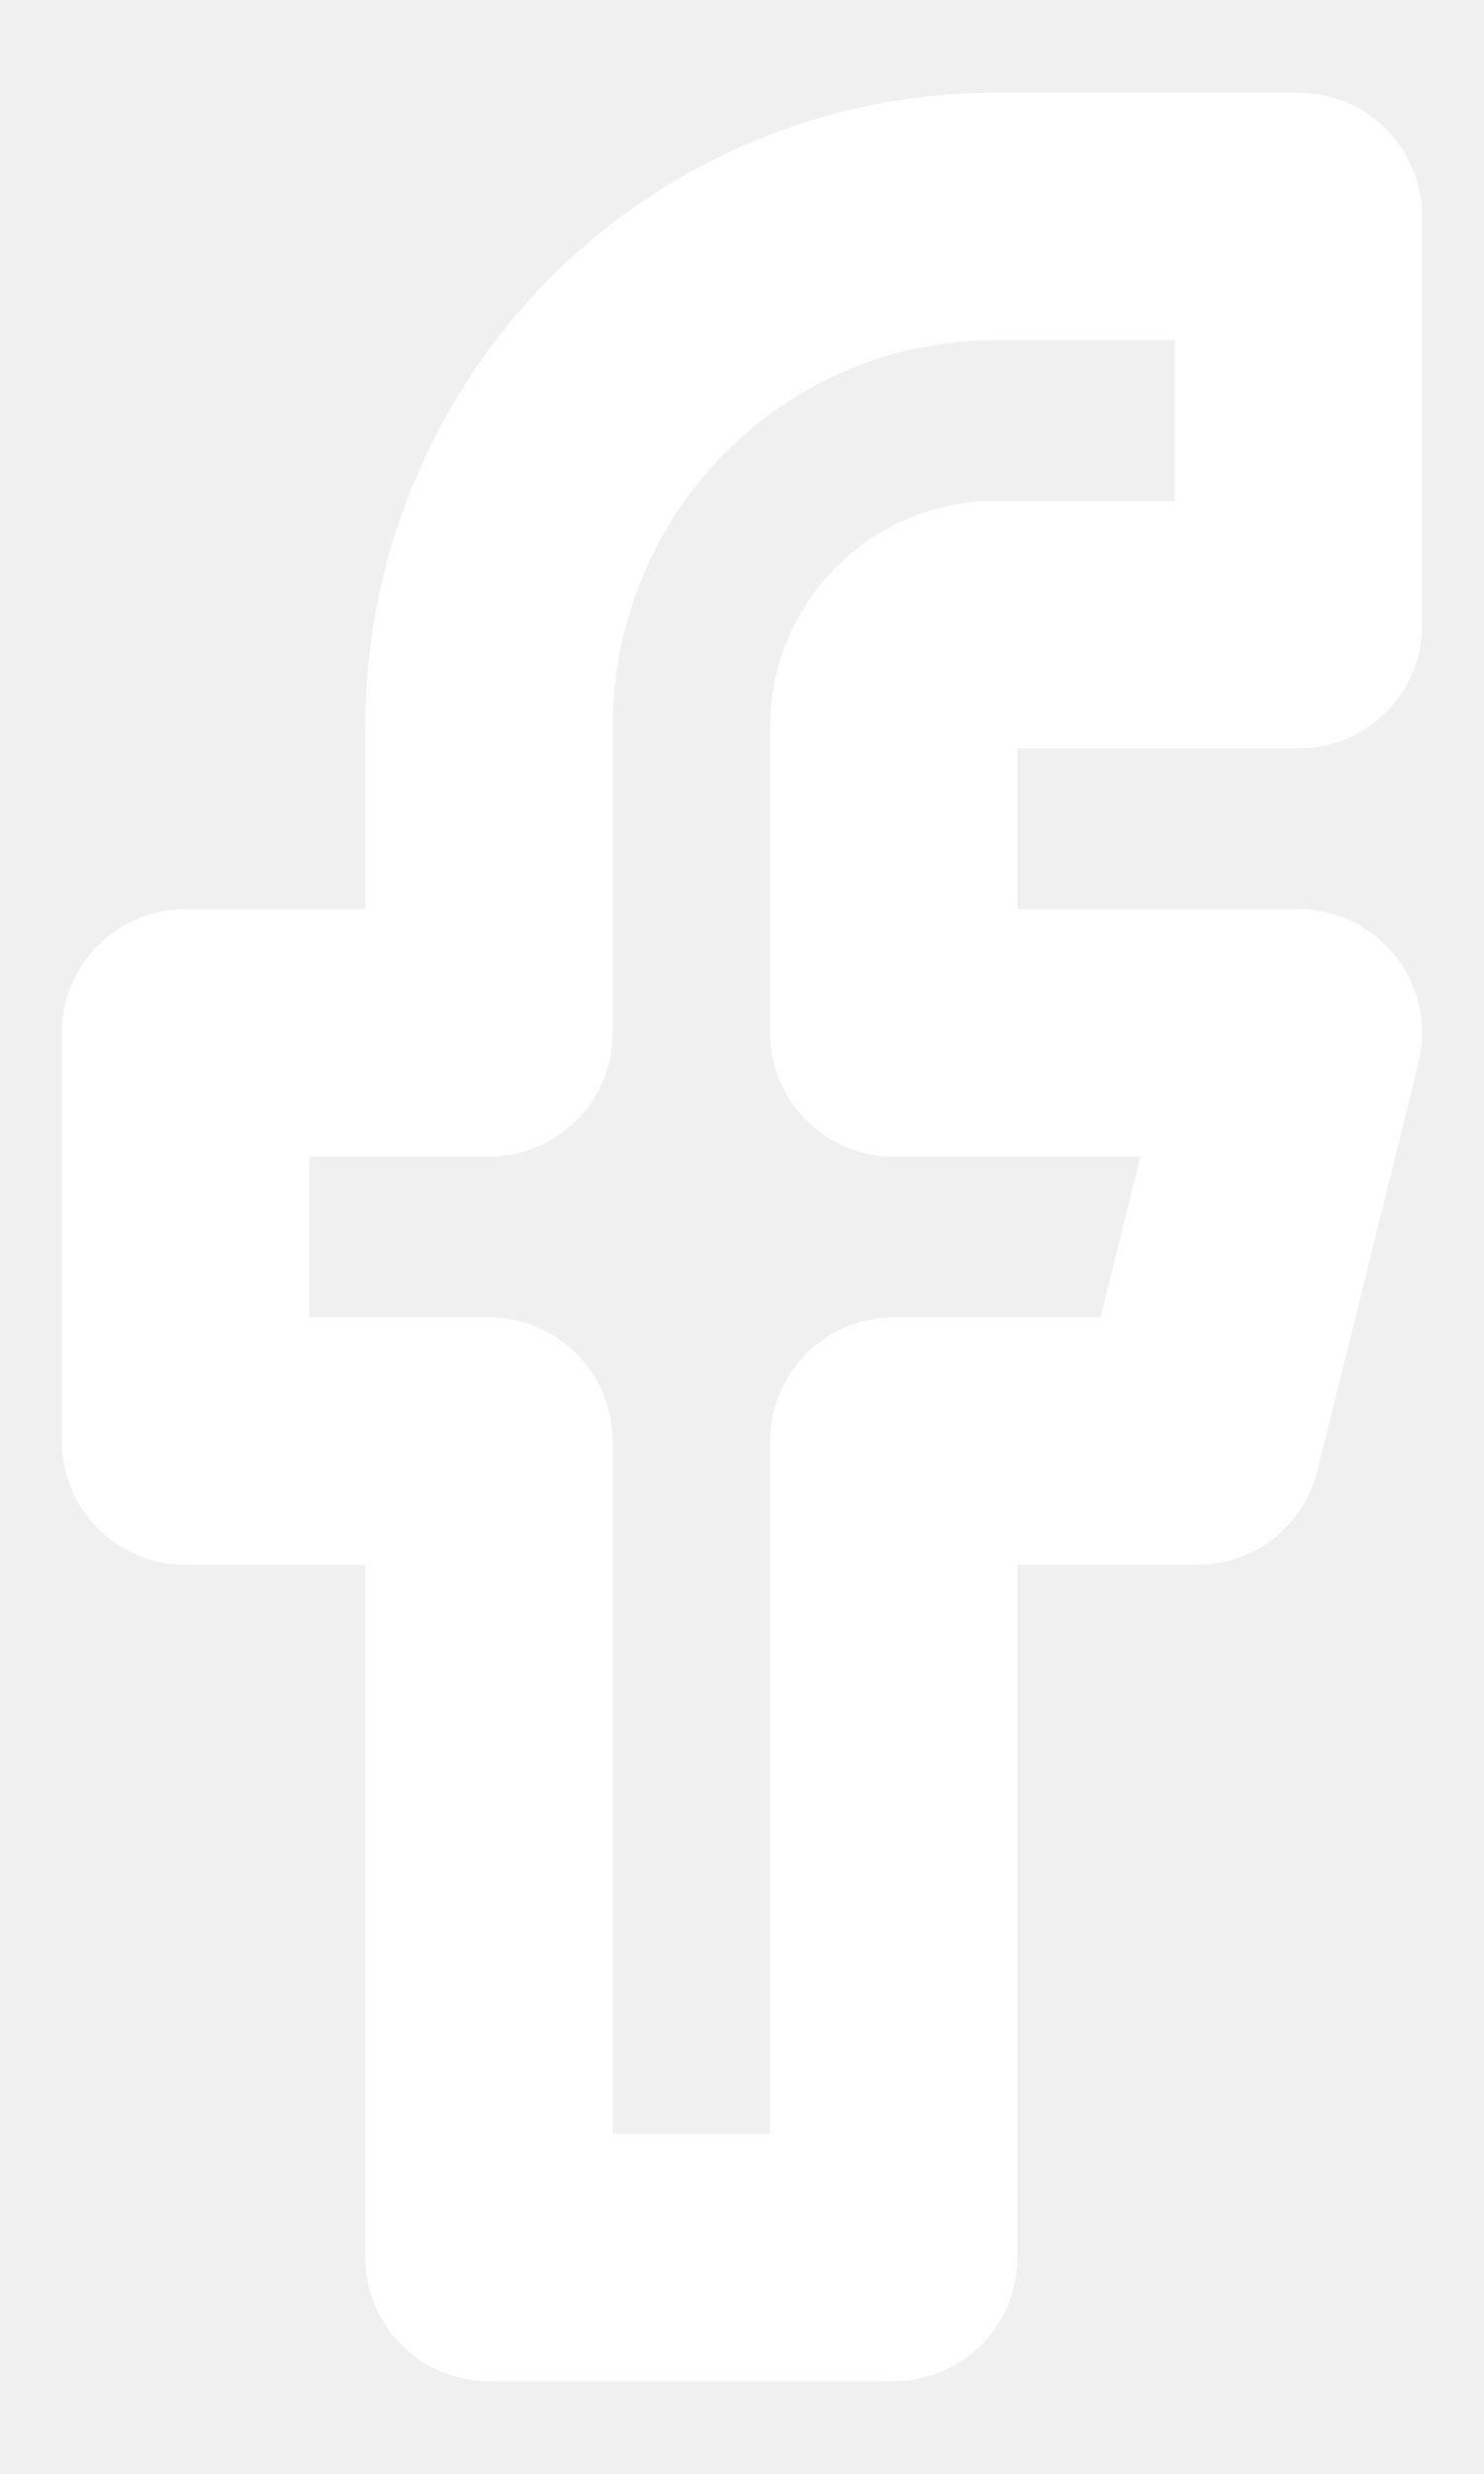
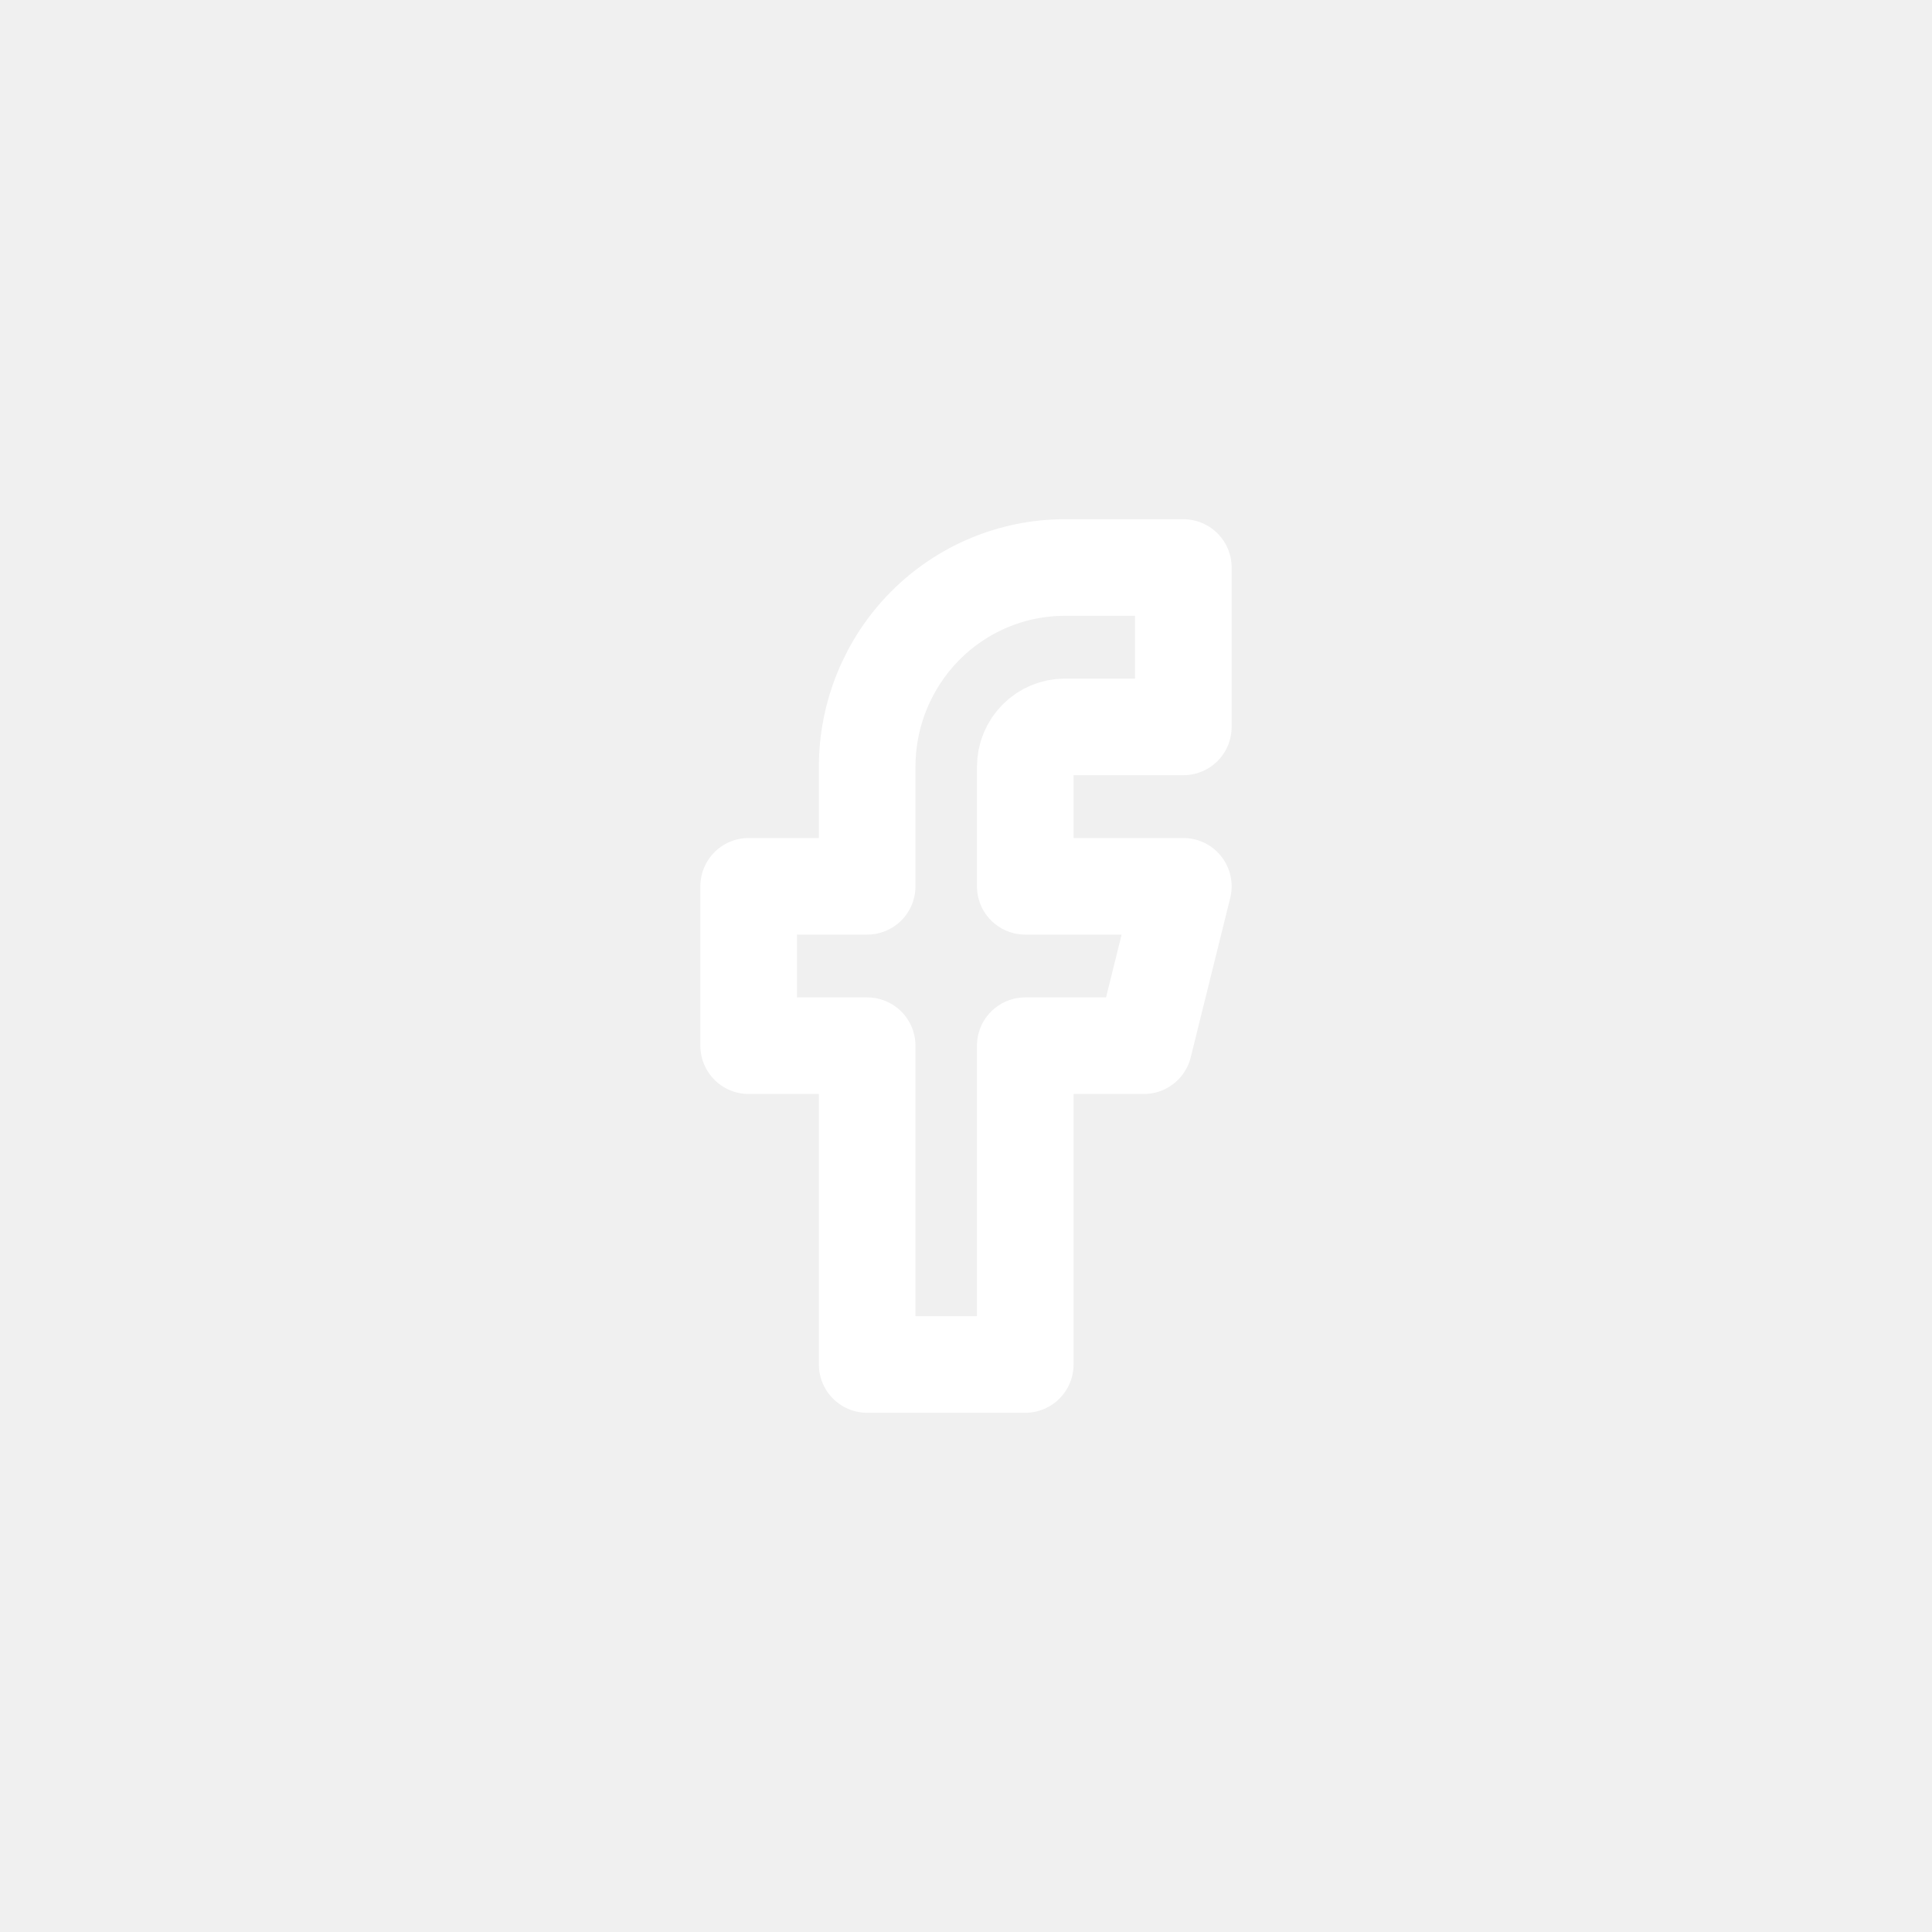
- <svg xmlns="http://www.w3.org/2000/svg" width="12" height="20" viewBox="0 0 12 20" fill="none">
-   <path d="M10.5 1.75H8.045C6.96 1.75 5.92 2.185 5.152 2.958C4.385 3.732 3.954 4.781 3.954 5.875V8.35H1.5V11.65H3.954V18.25H7.227V11.65H9.682L10.5 8.35H7.227V5.875C7.227 5.656 7.313 5.446 7.467 5.292C7.62 5.137 7.828 5.05 8.045 5.05H10.5V1.75Z" stroke="white" stroke-width="2" stroke-linecap="round" stroke-linejoin="round" />
+ <svg xmlns="http://www.w3.org/2000/svg" width="40" height="40" viewBox="0 0 40 40" fill="none">
+   <path d="M24.5 11.75H22.046C20.96 11.75 19.92 12.185 19.153 12.958C18.386 13.732 17.954 14.781 17.954 15.875V18.35H15.5V21.65H17.954V28.25H21.227V21.65H23.682L24.5 18.35H21.227V15.875C21.227 15.656 21.314 15.446 21.467 15.292C21.62 15.137 21.828 15.05 22.046 15.05H24.5V11.75Z" stroke="white" stroke-width="2" stroke-linecap="round" stroke-linejoin="round" />
</svg>
